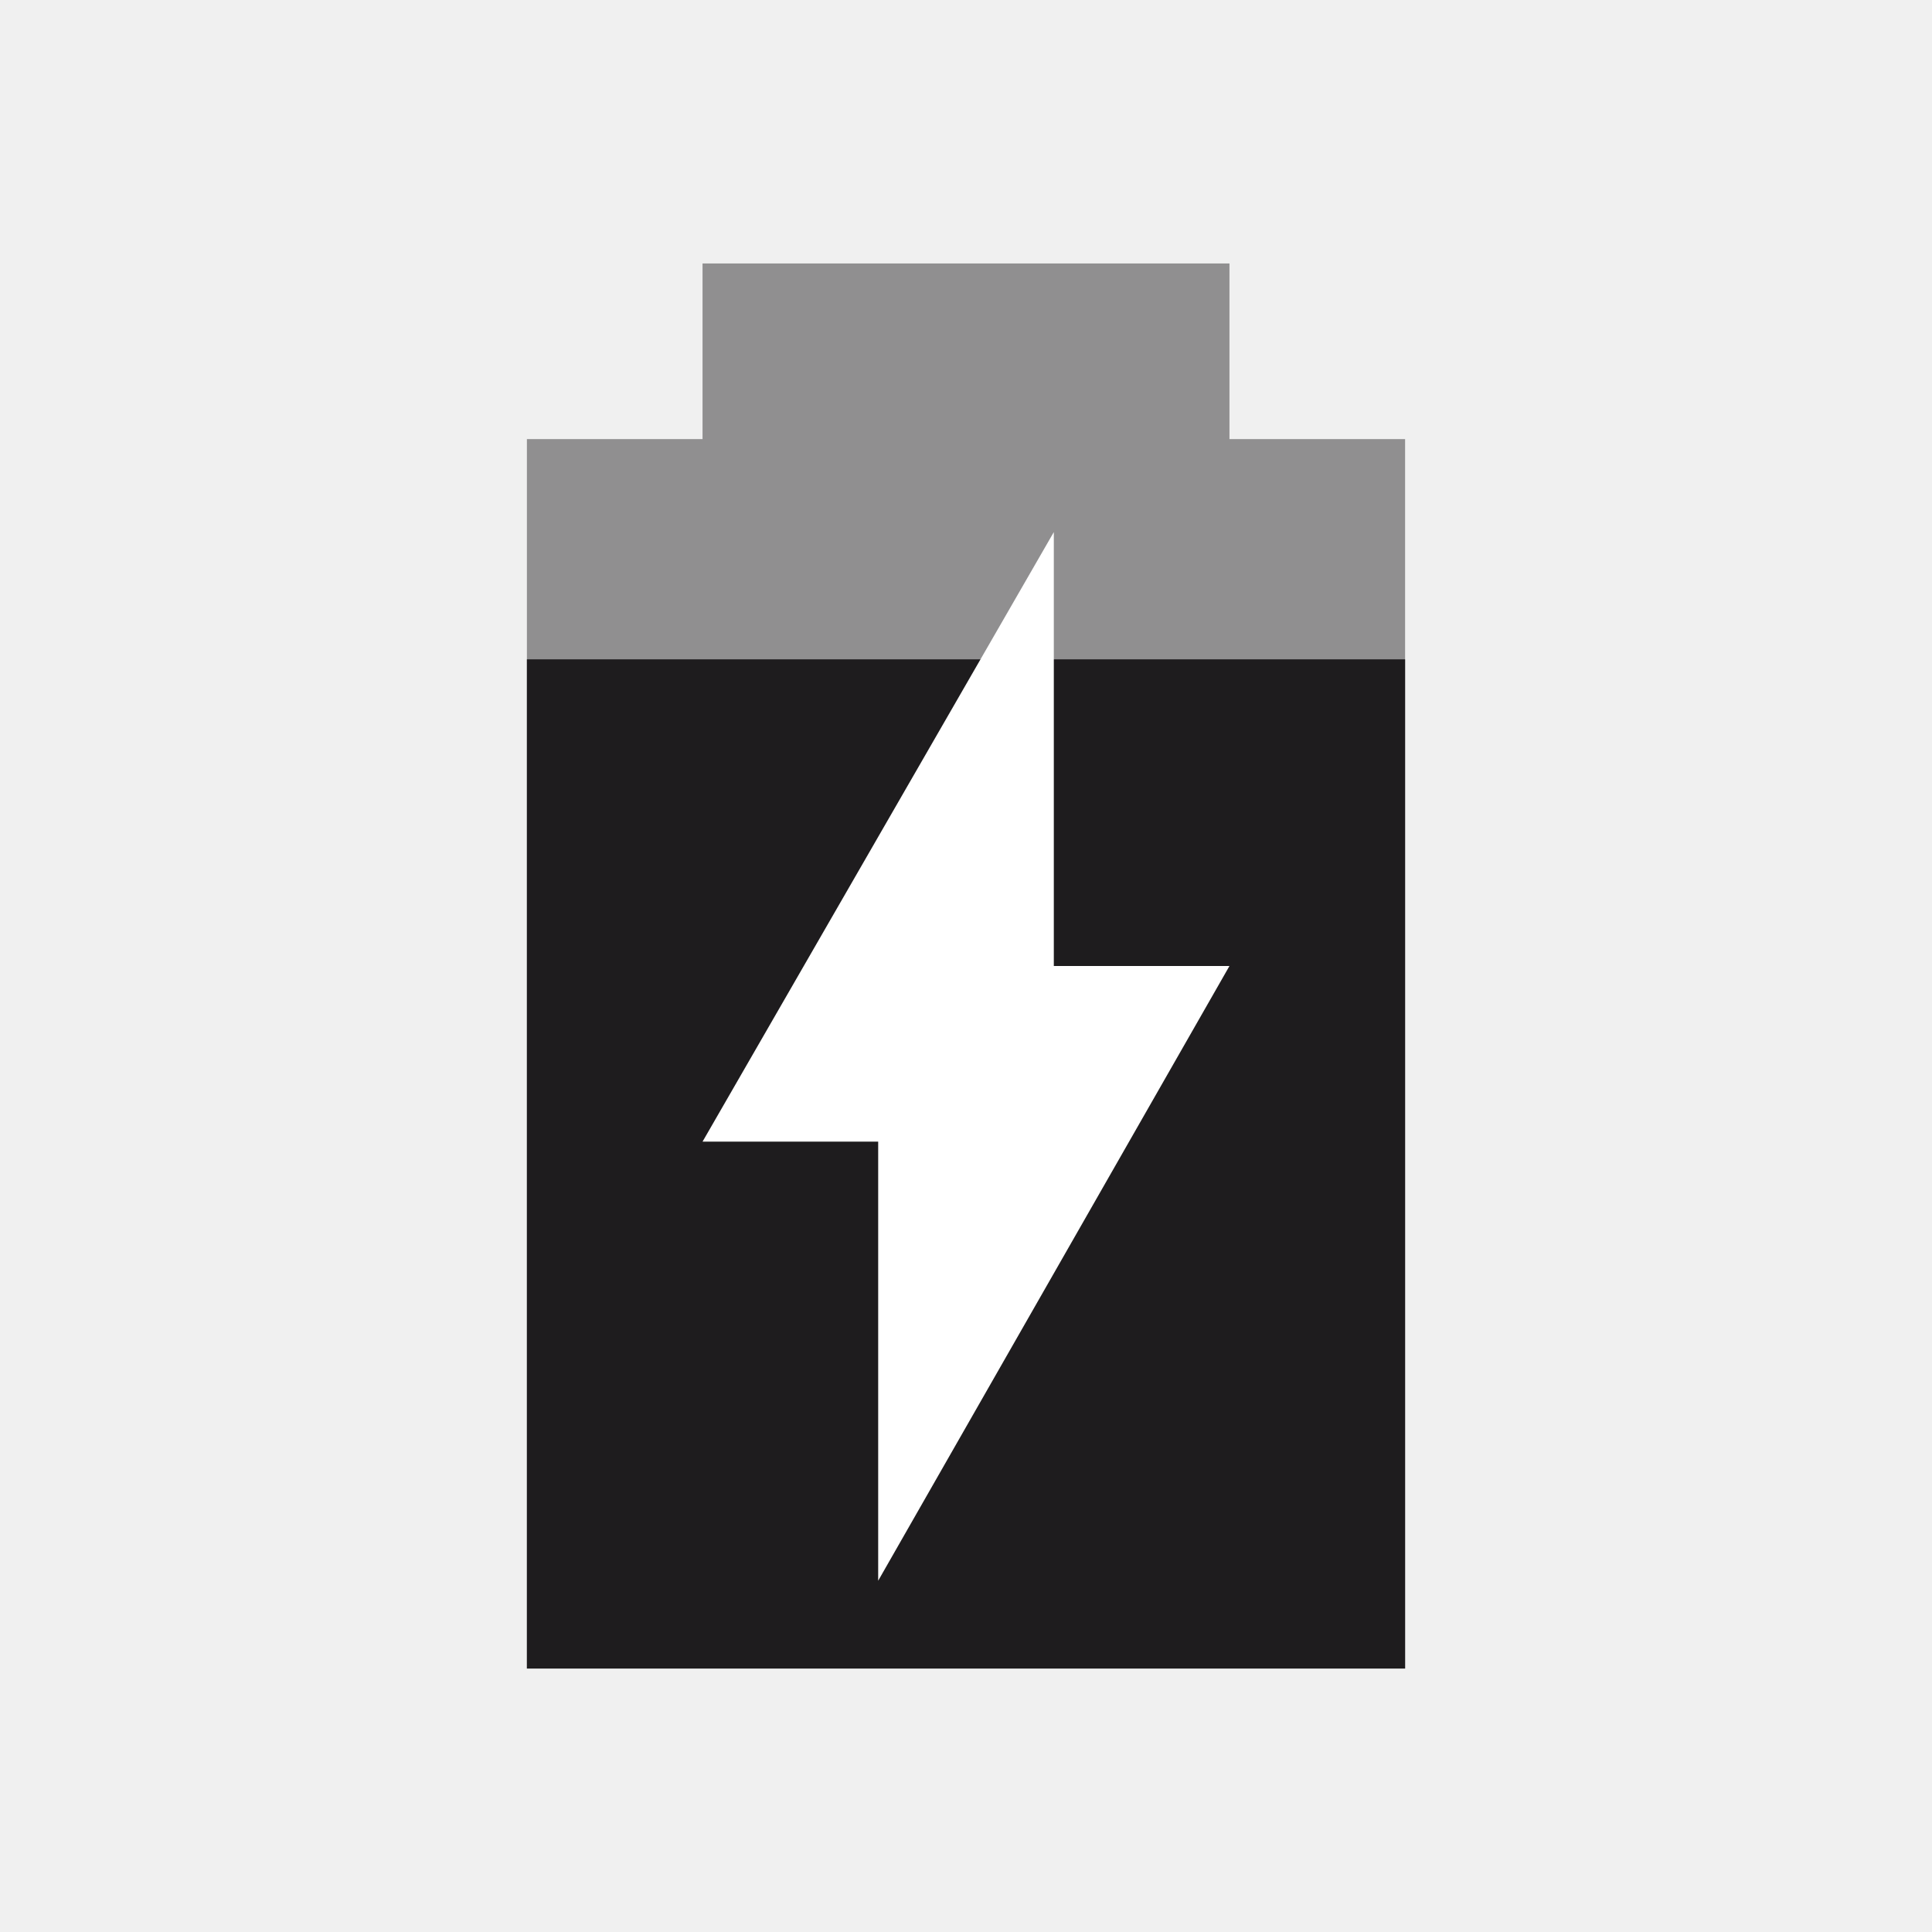
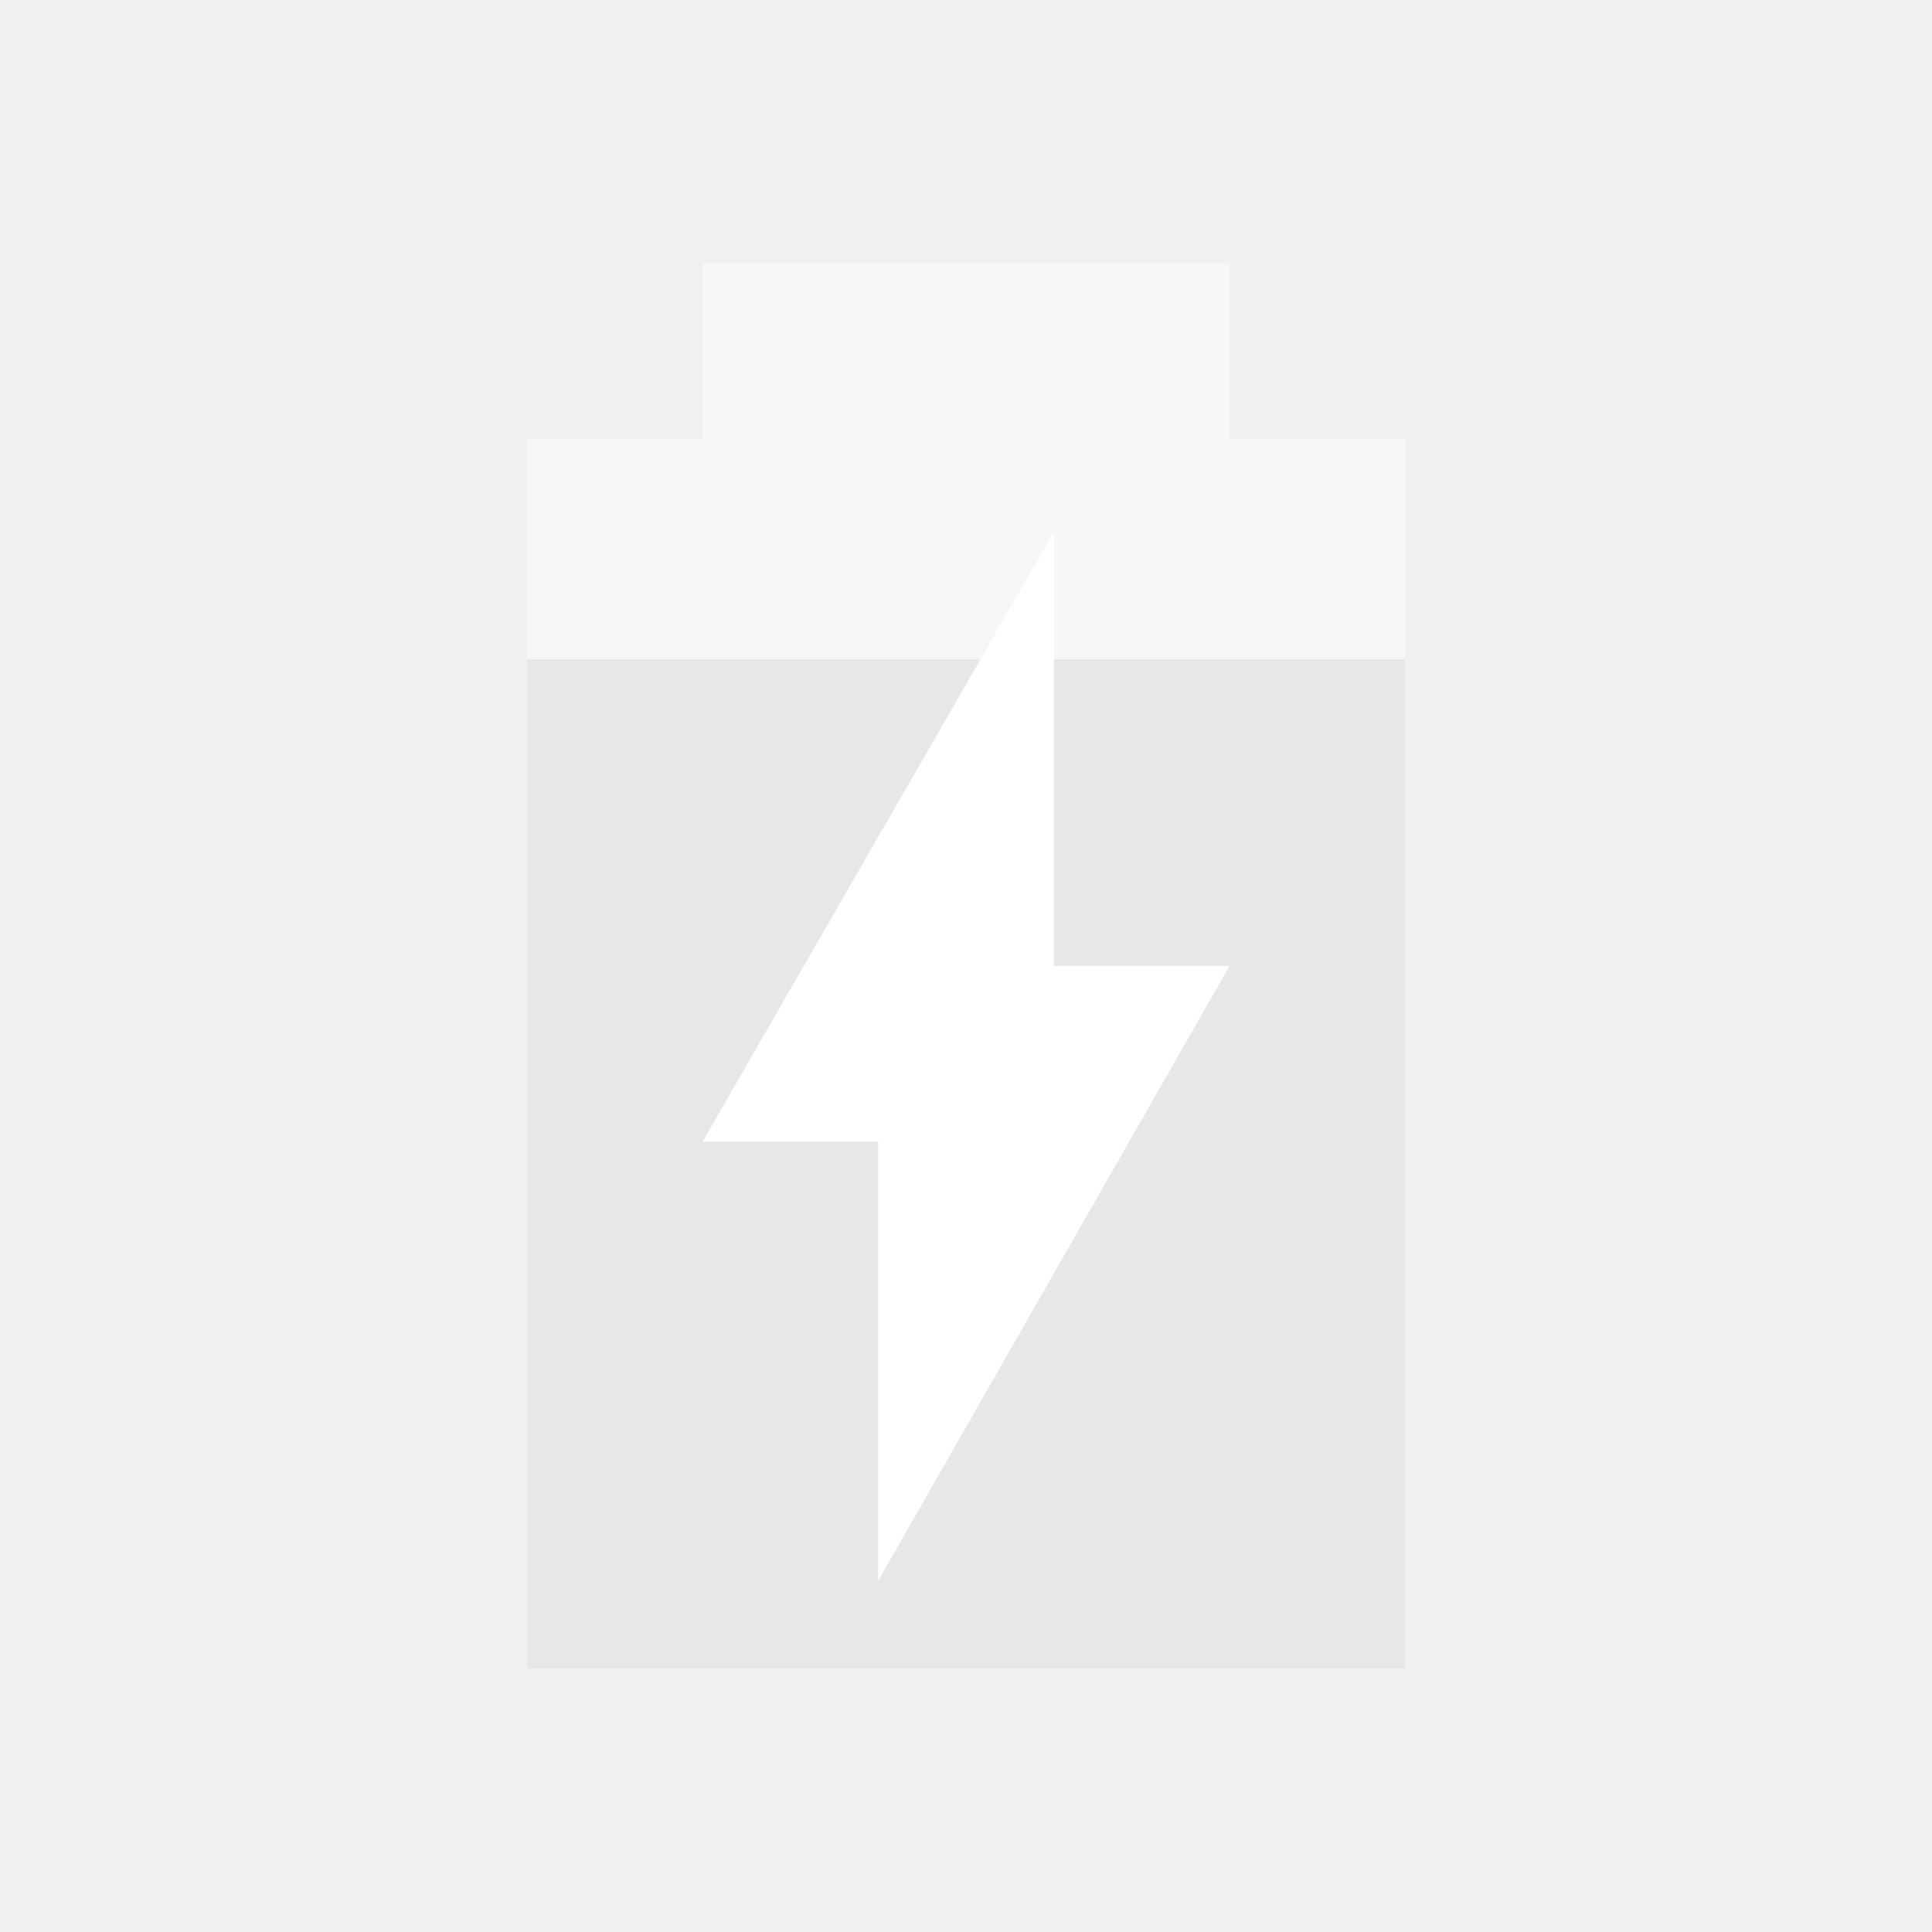
<svg xmlns="http://www.w3.org/2000/svg" xmlns:xlink="http://www.w3.org/1999/xlink" viewBox="0 0 22 22" version="1.1" id="svg6">
  <defs id="defs10">
    <linearGradient id="linearGradient3587-6-5">
      <stop offset="0" style="stop-color:#000000;stop-opacity:1" id="stop3589-9-2" />
      <stop offset="1" style="stop-color:#363636;stop-opacity:1" id="stop3591-7-4" />
    </linearGradient>
    <linearGradient gradientTransform="matrix(0,0.7805424,-0.7336836,0,28.20867,-37.74963)" gradientUnits="userSpaceOnUse" xlink:href="#linearGradient3587-6-5" id="linearGradient2390" y2="11.648" x2="73.987" y1="11.648" x1="50.926" />
    <linearGradient gradientTransform="translate(-2,-1)" gradientUnits="userSpaceOnUse" xlink:href="#linearGradient3587-6-5" id="linearGradient2393" y2="21" x2="9" y1="3" x1="9" />
    <linearGradient gradientTransform="matrix(0,0.7805424,-0.7617909,0,29.87368,-36.74963)" gradientUnits="userSpaceOnUse" xlink:href="#linearGradient3587-6-5" id="linearGradient3261" y2="11.648" x2="73.987" y1="11.648" x1="50.926" />
  </defs>
-   <path style="fill:#1e1c1e;fill-rule:evenodd;stroke:none;stroke-width:1px;stroke-linecap:butt;stroke-linejoin:miter;stroke-opacity:1;fill-opacity:0.455" d="m 8,3 h 6 v 2 h 2 V 19 H 6 V 5 h 2 z" id="path826" />
-   <path style="fill:#1e1c1e;fill-opacity:1;fill-rule:evenodd;stroke:none;stroke-width:2.397px;stroke-linecap:butt;stroke-linejoin:miter;stroke-opacity:1" d="M 6,7.508 H 16 V 19 H 6 Z" id="path925" />
+   <path style="fill:#ffffff;fill-rule:evenodd;stroke:none;stroke-width:1px;stroke-linecap:butt;stroke-linejoin:miter;stroke-opacity:1;fill-opacity:0.455" d="m 8,3 h 6 v 2 h 2 V 19 H 6 V 5 h 2 z" id="path826" />
+   <path style="fill:#e7e7e7;fill-opacity:1;fill-rule:evenodd;stroke:none;stroke-width:2.397px;stroke-linecap:butt;stroke-linejoin:miter;stroke-opacity:1" d="M 6,7.508 H 16 V 19 H 6 Z" id="path925" />
  <path style="fill:#ffffff;fill-rule:evenodd;stroke:none;stroke-width:1px;stroke-linecap:butt;stroke-linejoin:miter;stroke-opacity:1;fill-opacity:1" d="m 8,13 h 2 v 5 l 4,-7 H 12 V 6.059 Z" id="path904" />
</svg>
